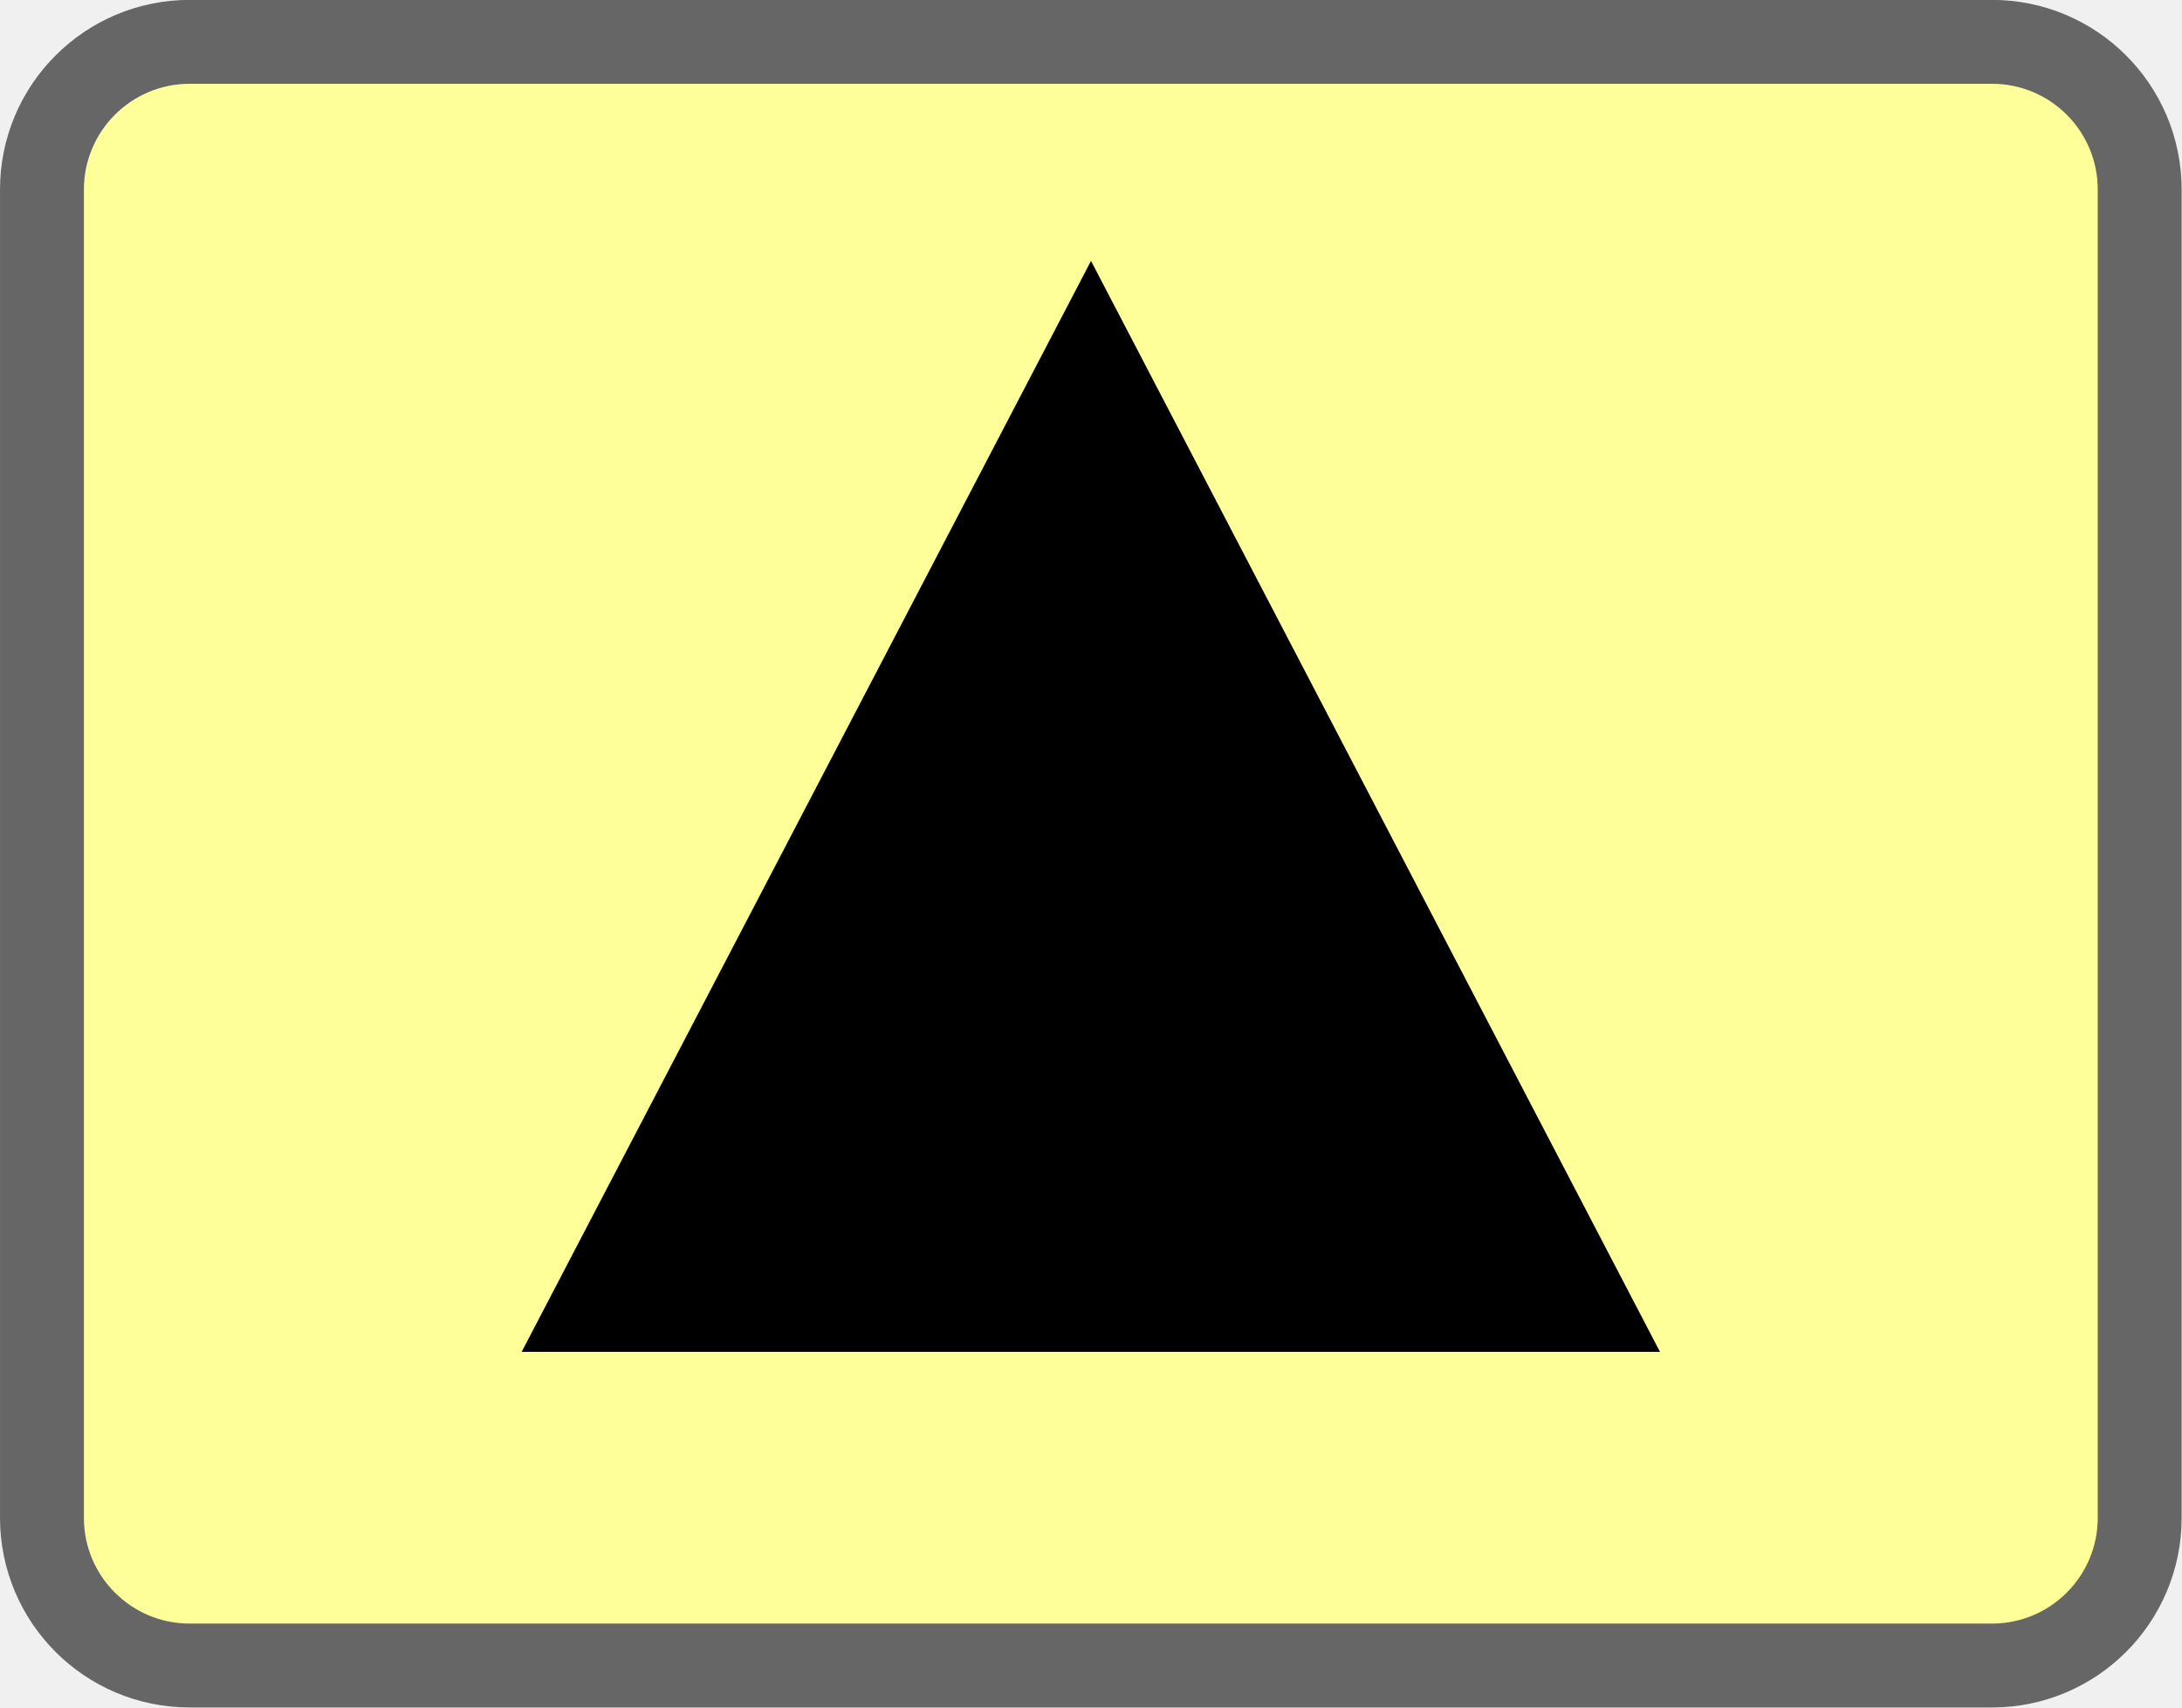
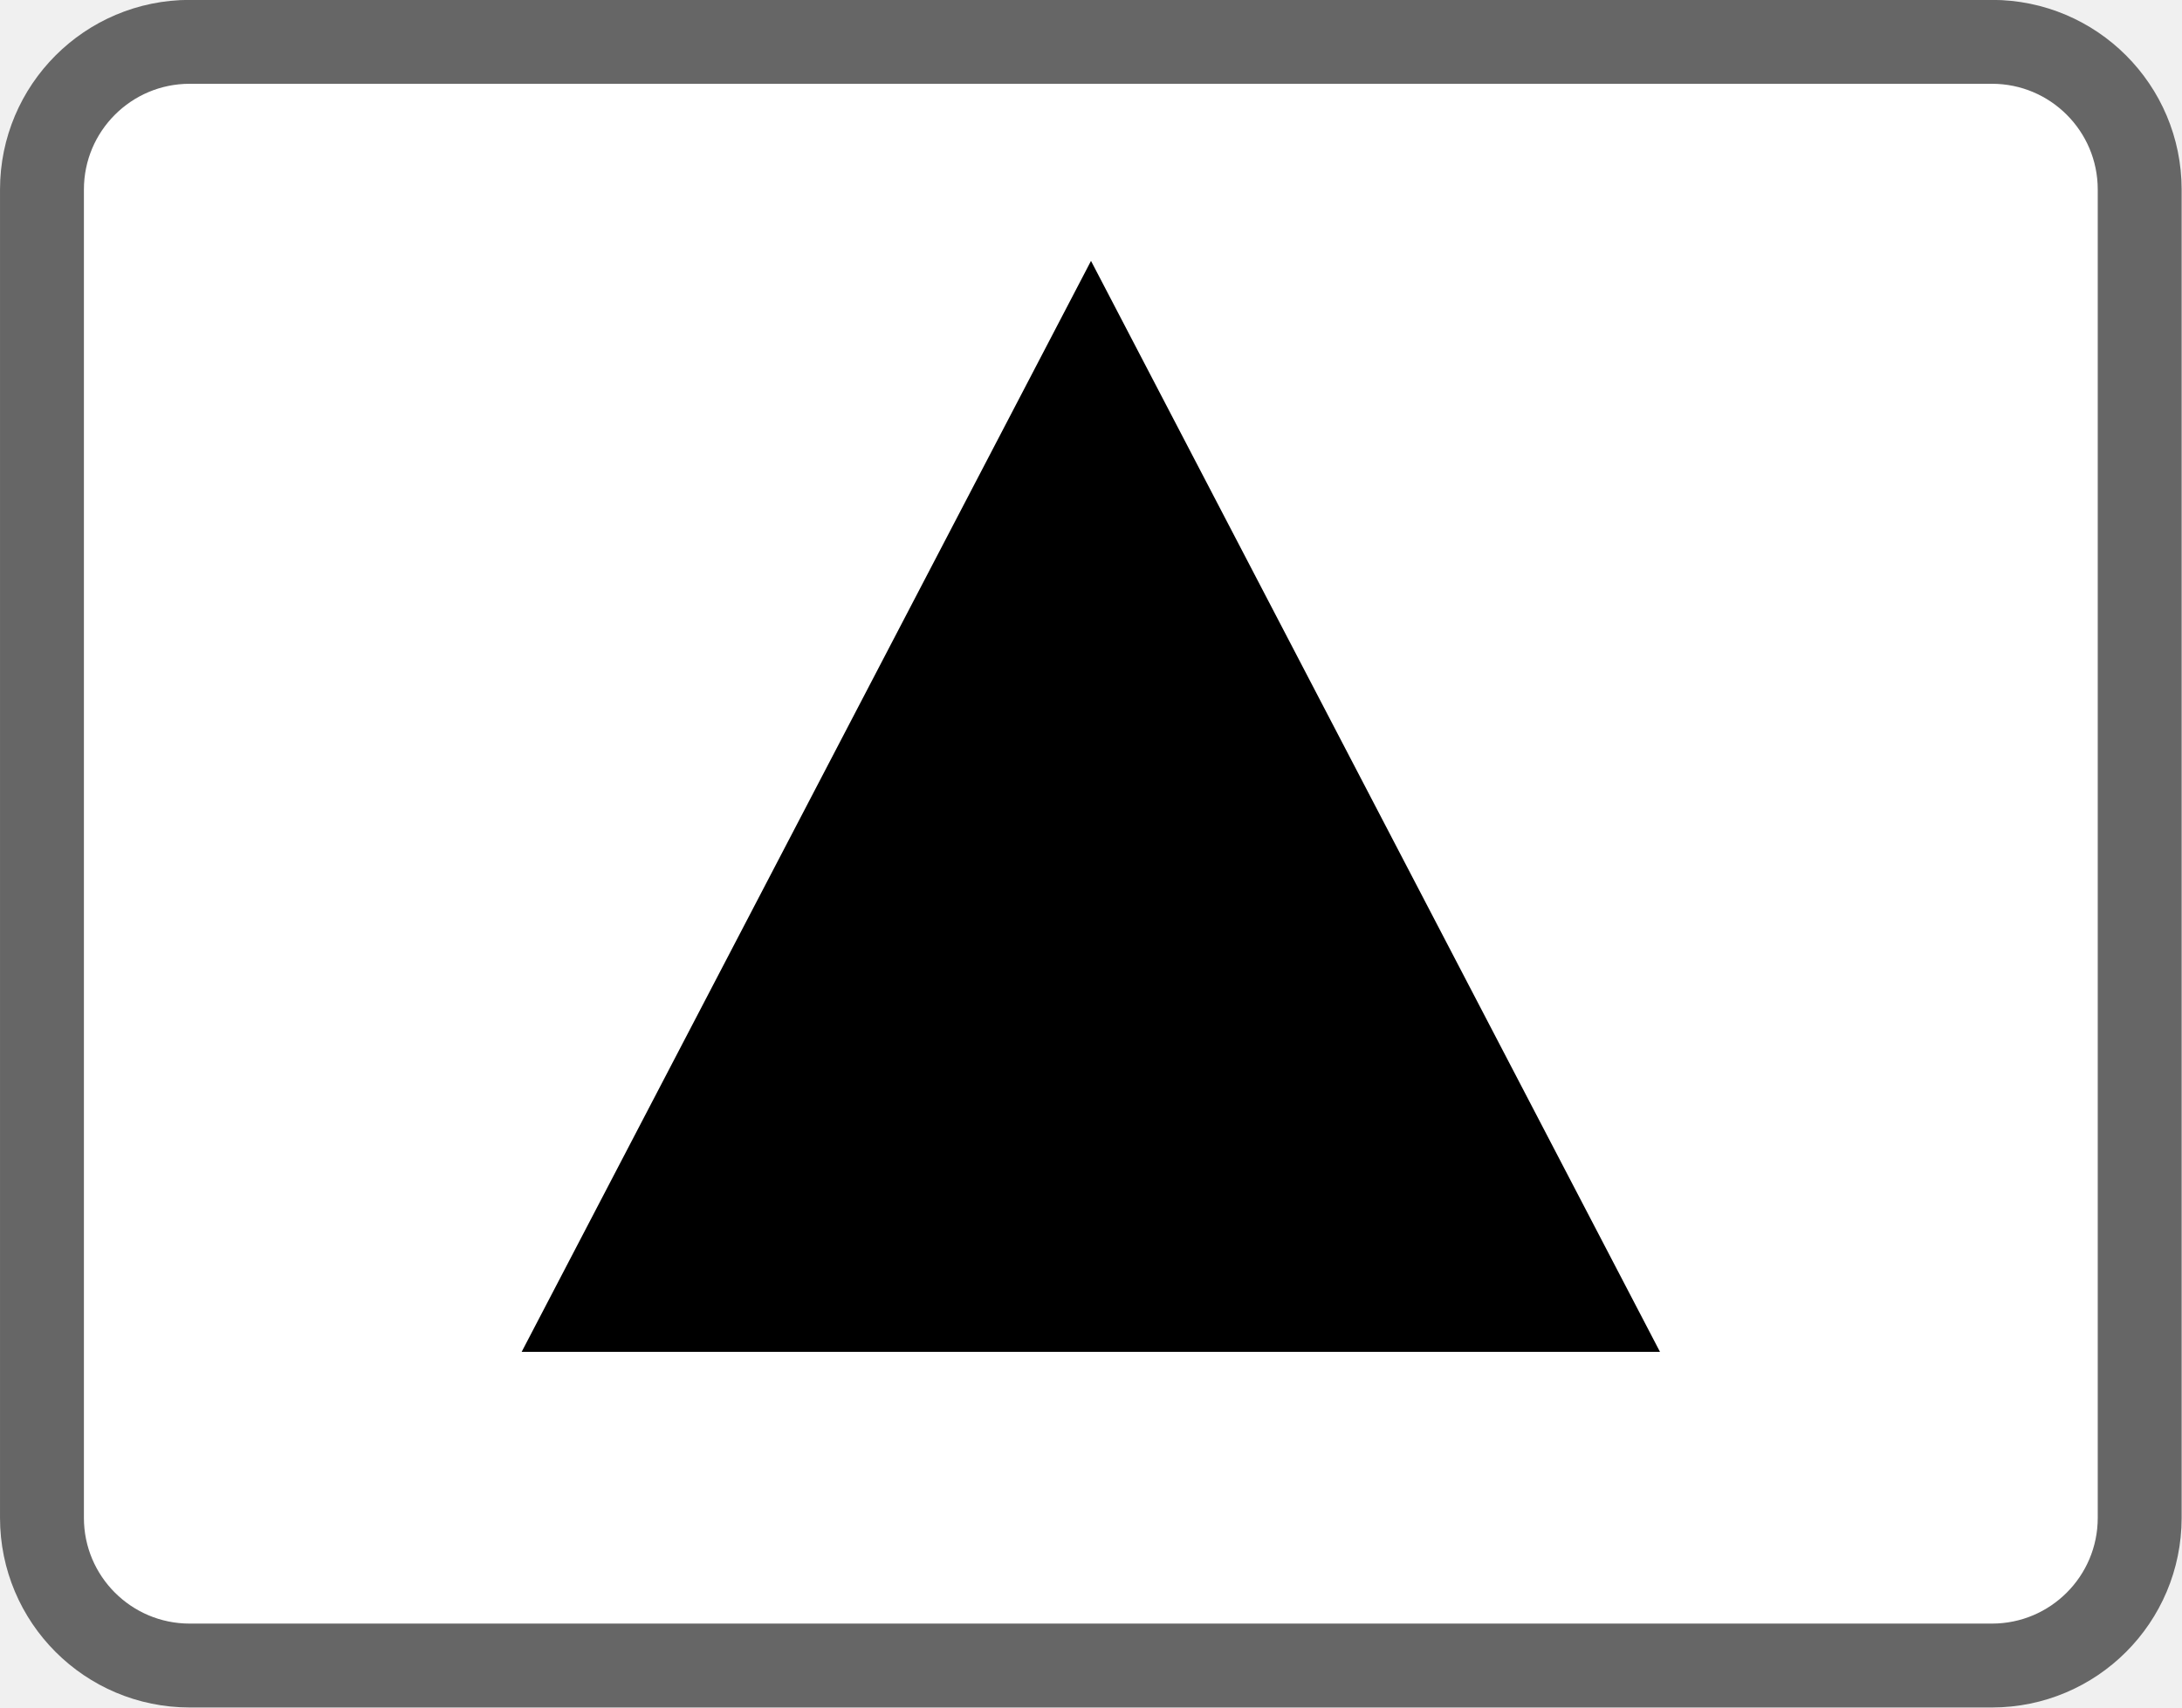
<svg xmlns="http://www.w3.org/2000/svg" width="23" height="18" viewBox="0 0 6.085 4.763" version="1.1" id="svg56722">
  <defs id="defs56716" />
  <g id="layer1" transform="translate(-35.42378,-64.038)">
    <g id="g832" transform="translate(0.1322915,-0.1322987)">
-       <rect style="opacity:1;fill:#ffff99;fill-opacity:1;stroke:#666666;stroke-width:0.234;stroke-opacity:1" id="rect942" width="5.851" height="4.529" x="35.408" y="64.287" ry="0.412" />
+       <rect style="opacity:1;fill:#ffffff;fill-opacity:1;stroke:#666666;stroke-width:0.234;stroke-opacity:1" id="rect942" width="5.851" height="4.529" x="35.408" y="64.287" ry="0.412" />
      <path style="opacity:1;fill:#000000;fill-opacity:1;stroke:none;stroke-width:0.317;stroke-opacity:1" d="m 38.334,64.898 1.587,3.043 h -2e-6 -3.175 -2e-6 z" id="rect948-0" />
    </g>
  </g>
</svg>
